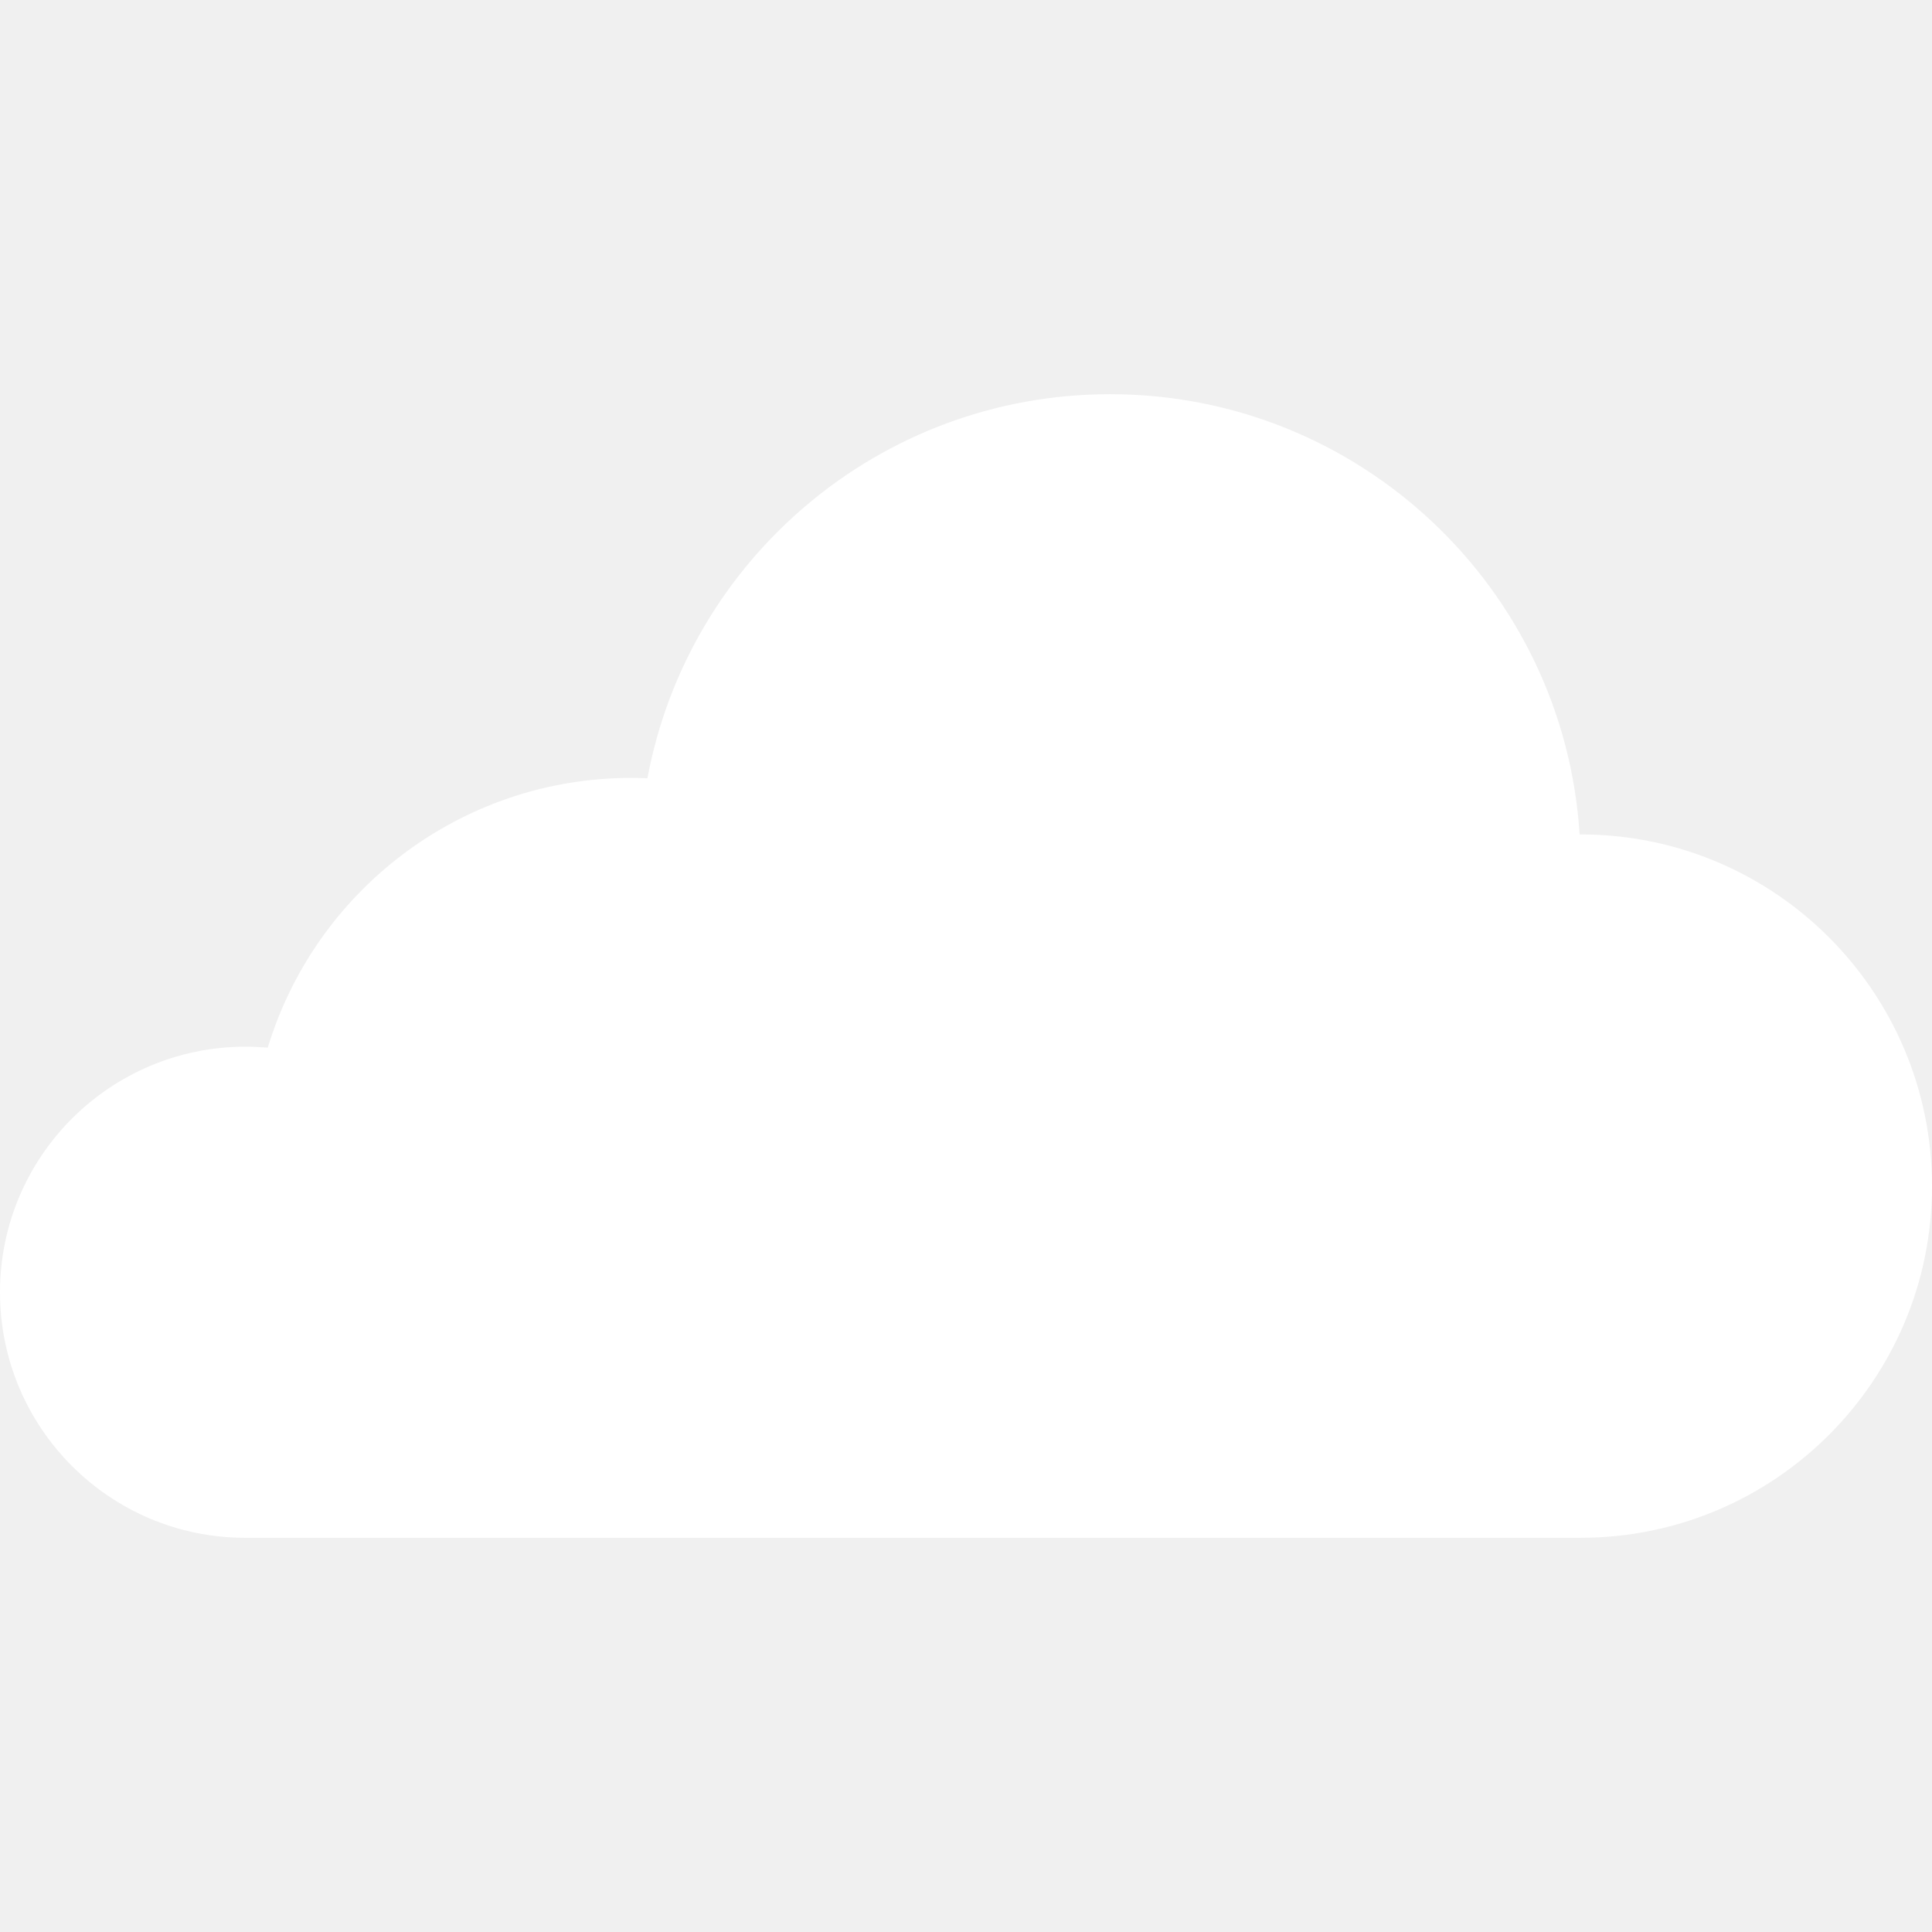
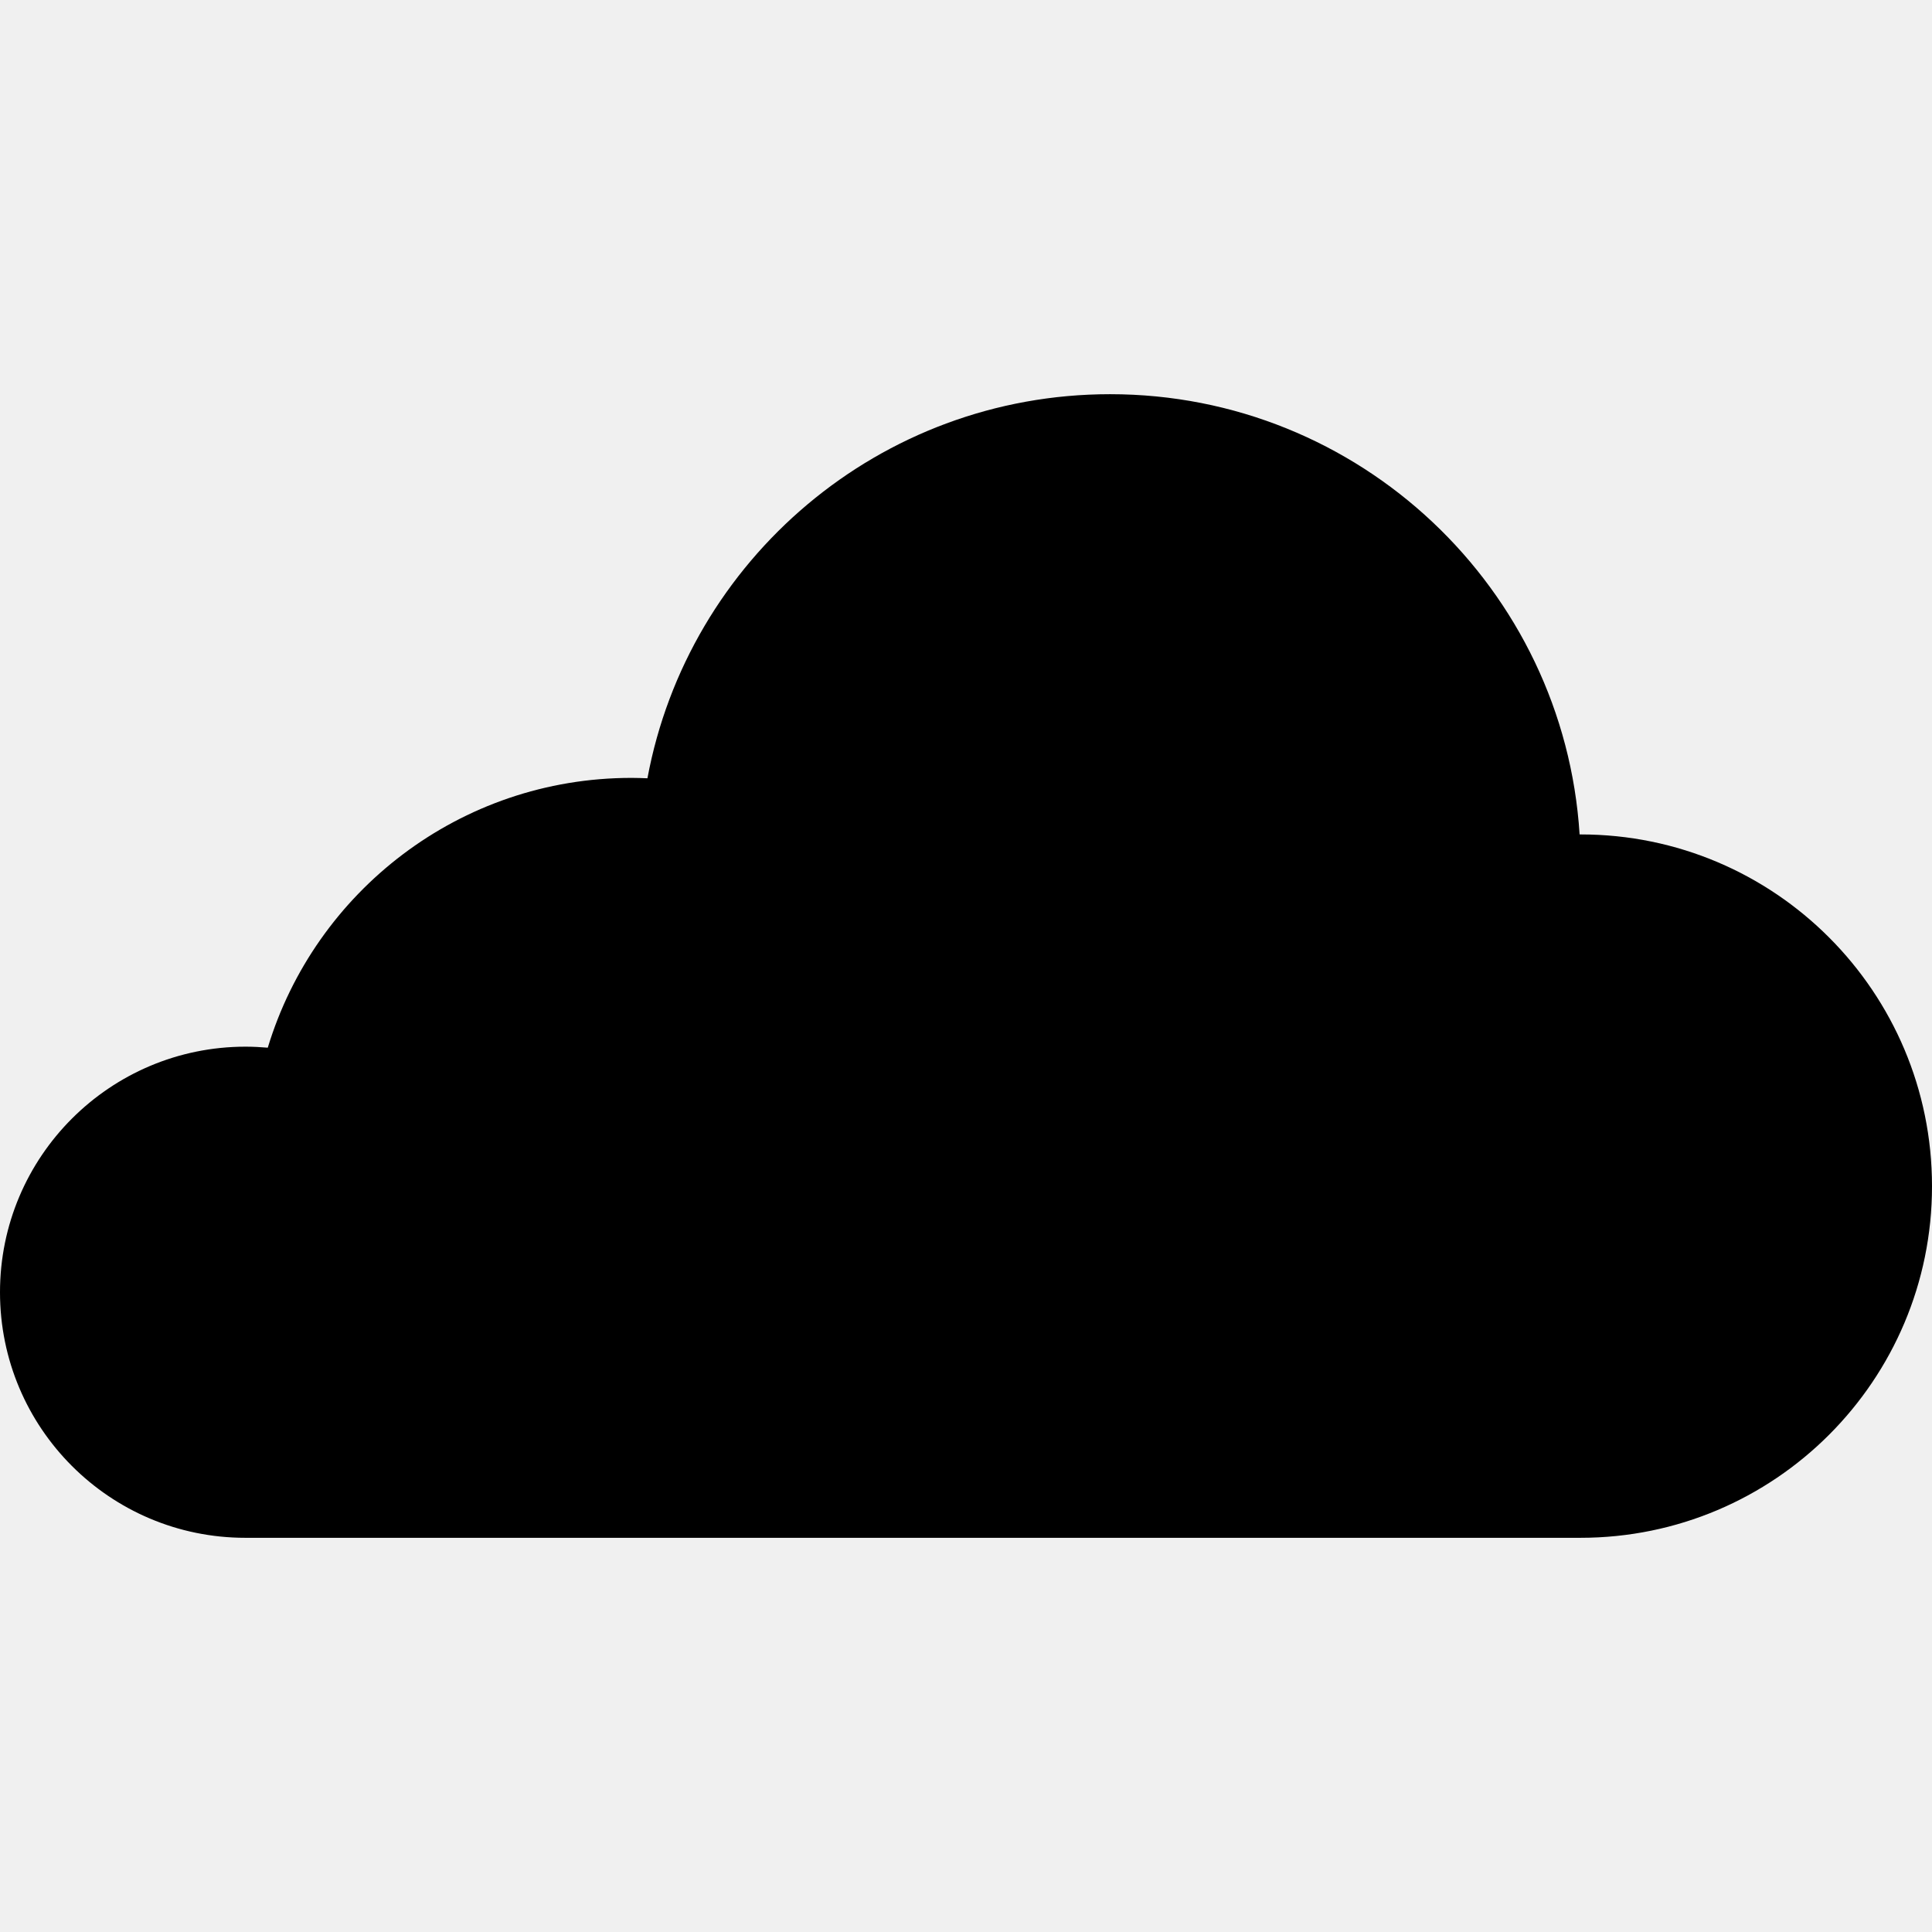
- <svg xmlns="http://www.w3.org/2000/svg" version="1.1" id="Capa_1" x="0px" y="0px" width="956.699px" height="956.699px" viewBox="0 0 956.699 956.699" style="enable-background:new 0 0 956.699 956.699;" xml:space="preserve" fill="#fff">
+ <svg xmlns="http://www.w3.org/2000/svg" version="1.1" id="cloud" x="0px" y="0px" viewBox="0 0 956.699 956.699" style="enable-background:new 0 0 956.699 956.699;" xml:space="preserve">
  <g>
    <path d="M782.699,413.199c-0.199,0-0.299,0-0.5,0c-7.699-121.7-108.898-218-232.5-218c-114.099,0-209,82-229.099,190.2   c-2.601-0.1-5.3-0.2-7.9-0.2c-85,0-156.7,56.3-180.1,133.6c-3.6-0.299-7.3-0.5-11-0.5c-67.1,0-121.6,54.4-121.6,121.6   C0,707.1,54.4,761.5,121.5,761.5c1,0,661.1,0,661.1,0c96.201,0,174.1-78,174.1-174.102   C956.699,491.299,878.9,413.199,782.699,413.199z" />
  </g>
  <g>
</g>
  <g>
</g>
  <g>
</g>
  <g>
</g>
  <g>
</g>
  <g>
</g>
  <g>
</g>
  <g>
</g>
  <g>
</g>
  <g>
</g>
  <g>
</g>
  <g>
</g>
  <g>
</g>
  <g>
</g>
  <g>
</g>
</svg>
